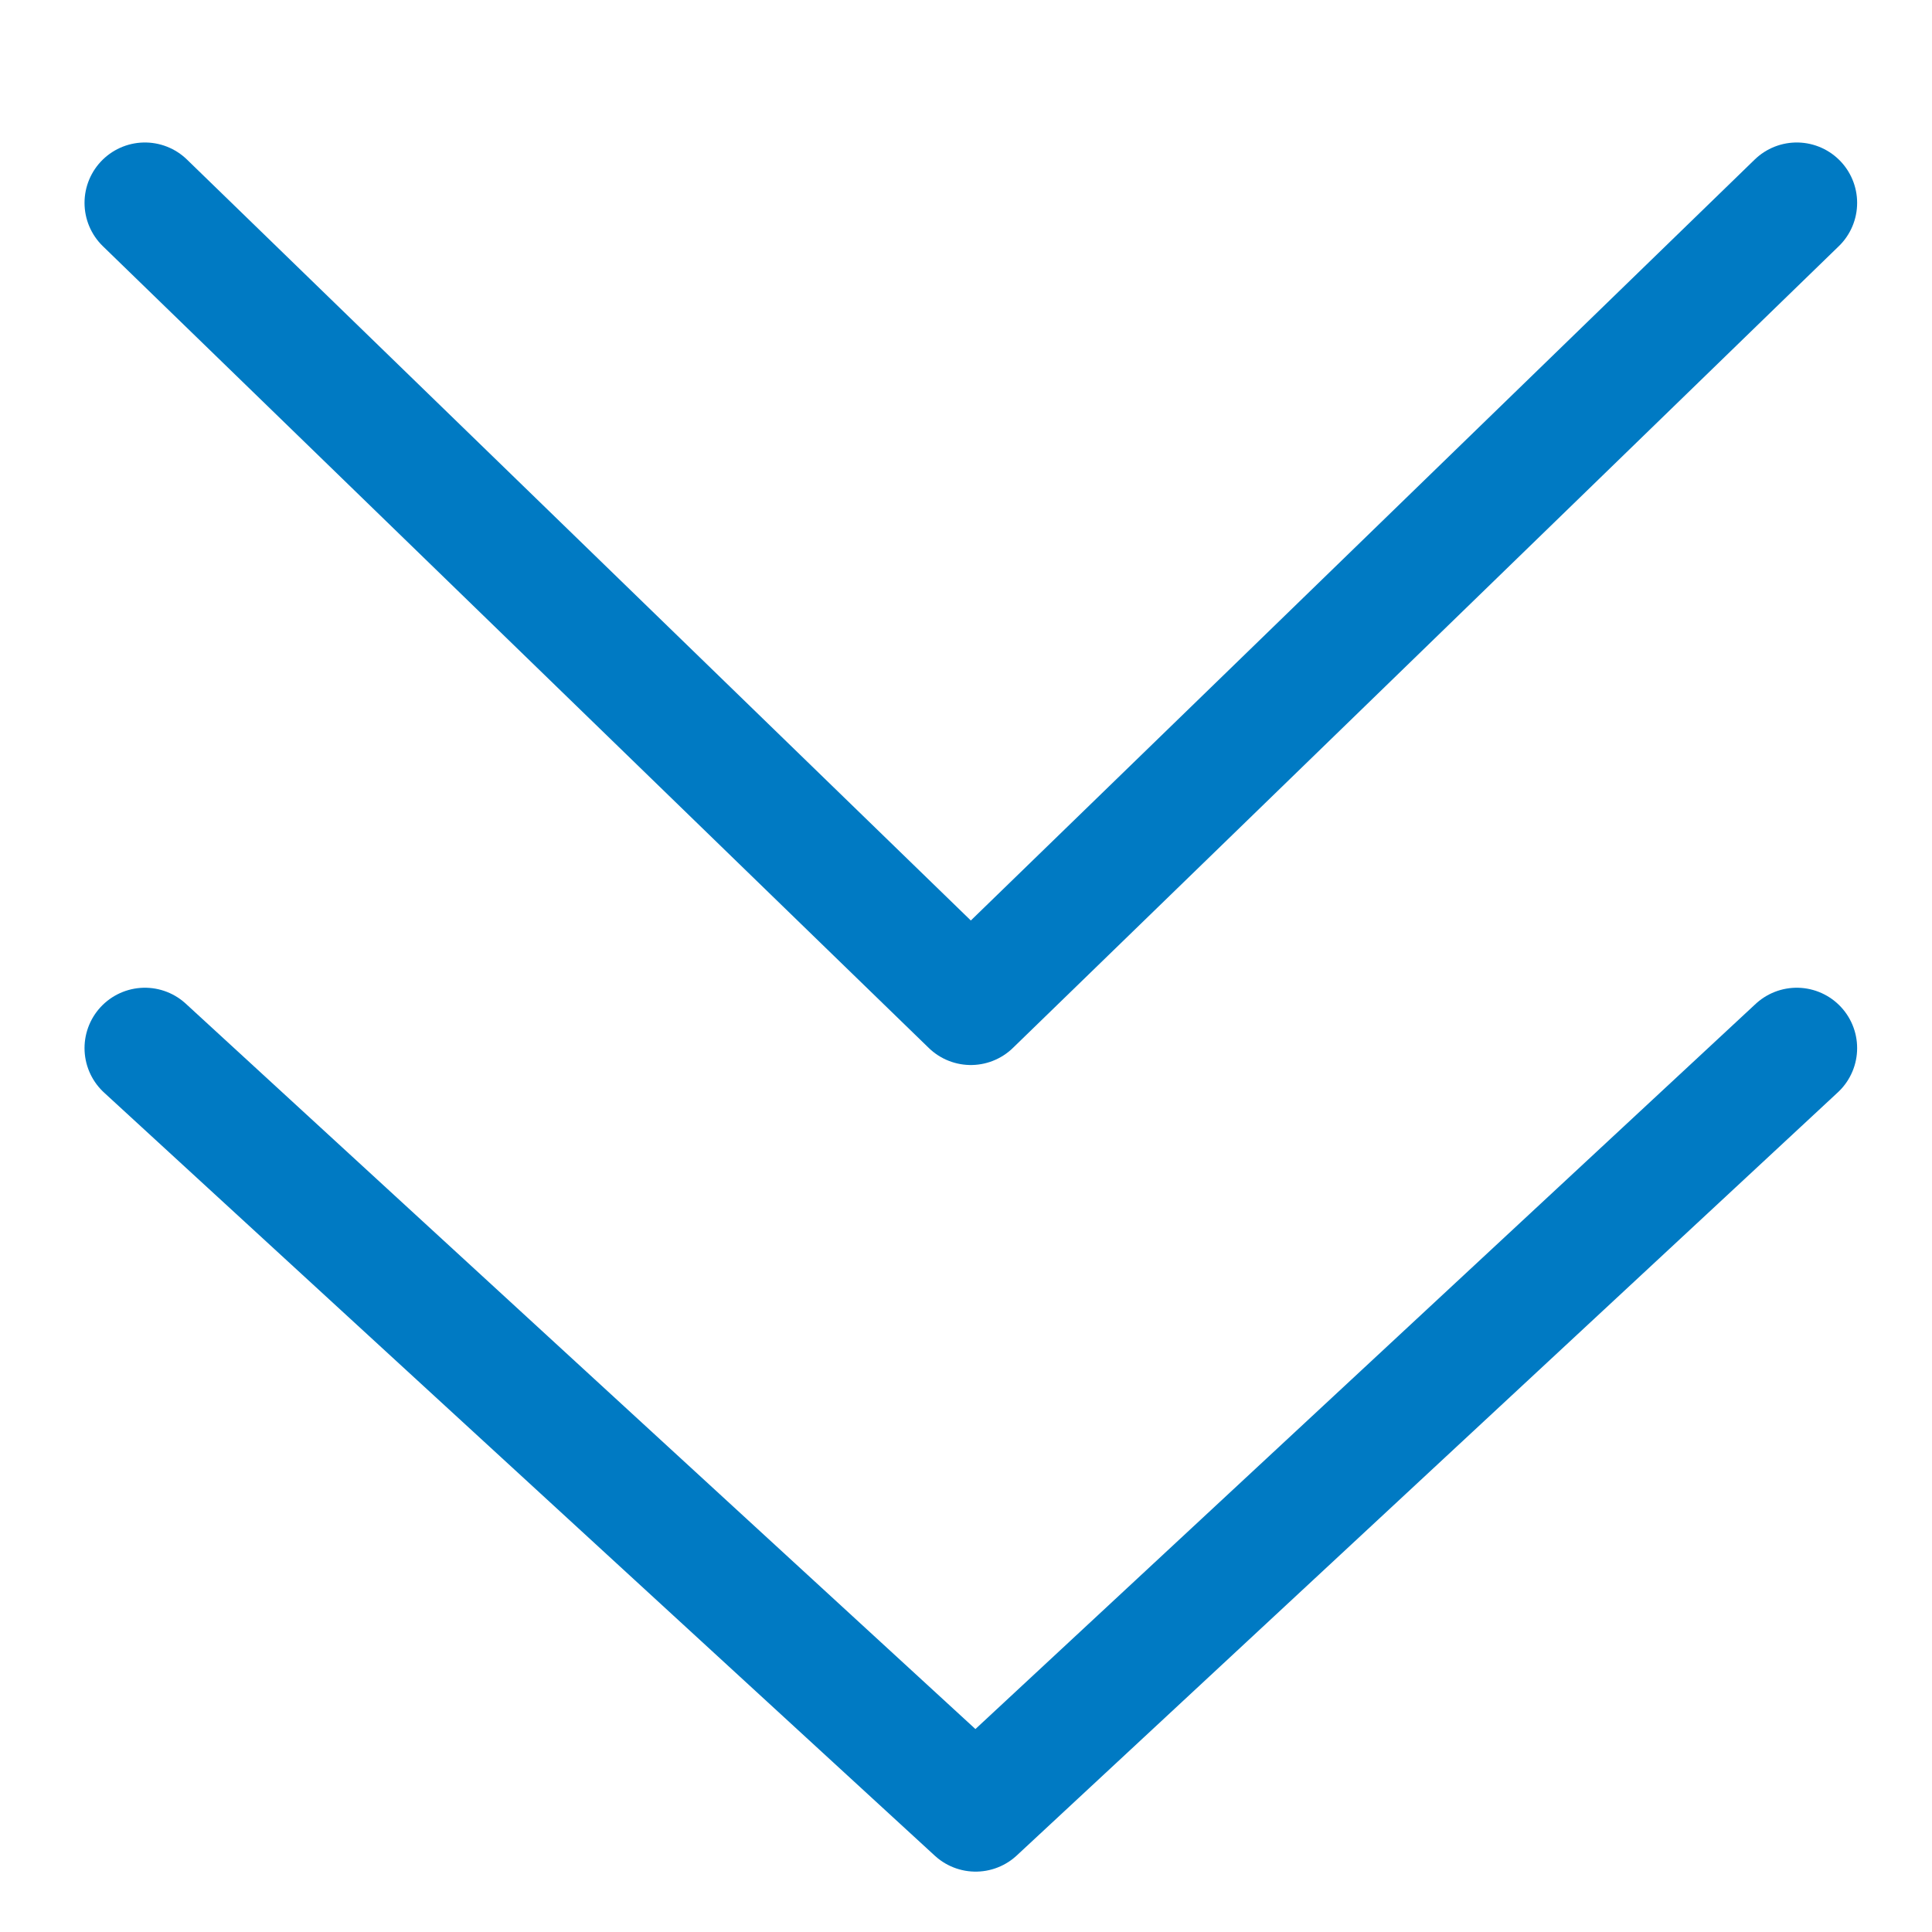
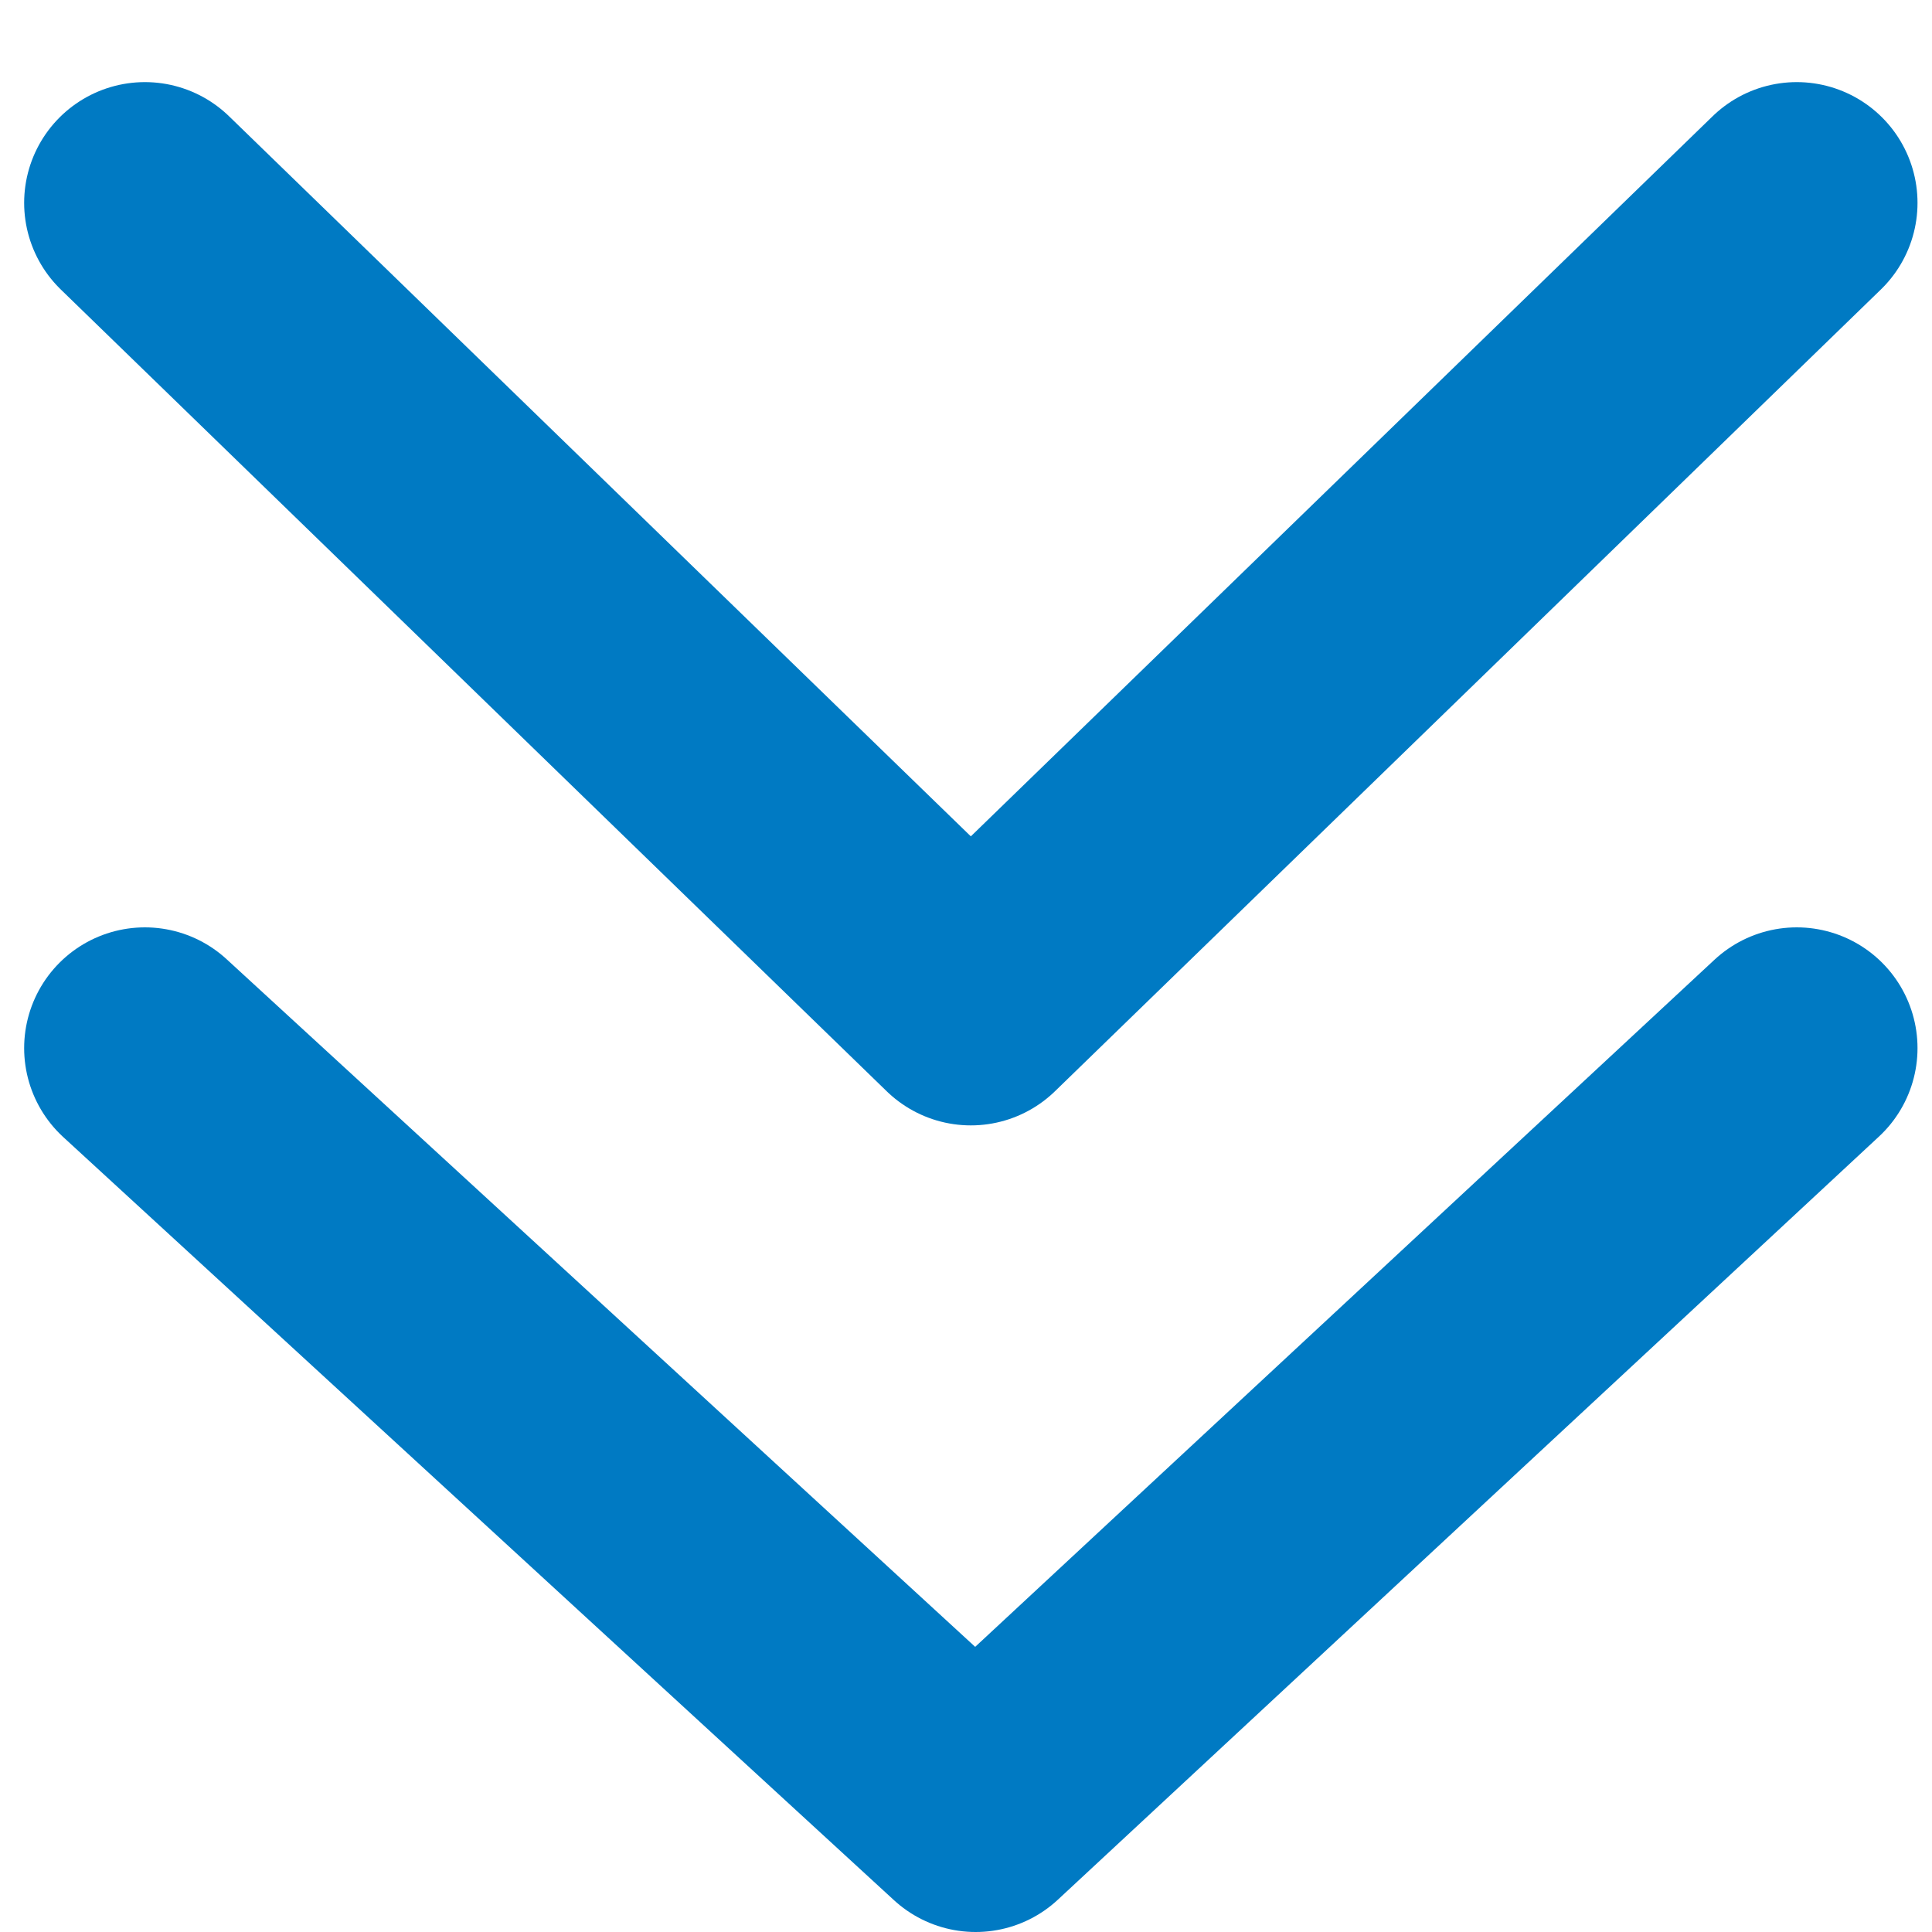
<svg xmlns="http://www.w3.org/2000/svg" version="1.1" id="Layer_2" x="0px" y="0px" viewBox="0 0 16 16" style="enable-background:new 0 0 16 16;" xml:space="preserve">
  <style type="text/css">
- 	.st0{fill:none;stroke:#007ac3;stroke-linecap:round;stroke-linejoin:round;stroke-miterlimit:10;}
+ 	.st0{fill:none;stroke:#007ac3;stroke-linecap:round;stroke-linejoin:round;stroke-miterlimit:10;stroke-width:2}
</style>
  <polyline class="st0" points="14.88,8.68 8.08,15 1.2,8.68 " />
  <polyline class="st0" points="14.88,1.68 8.04,8.32 1.2,1.68 " />
</svg>
